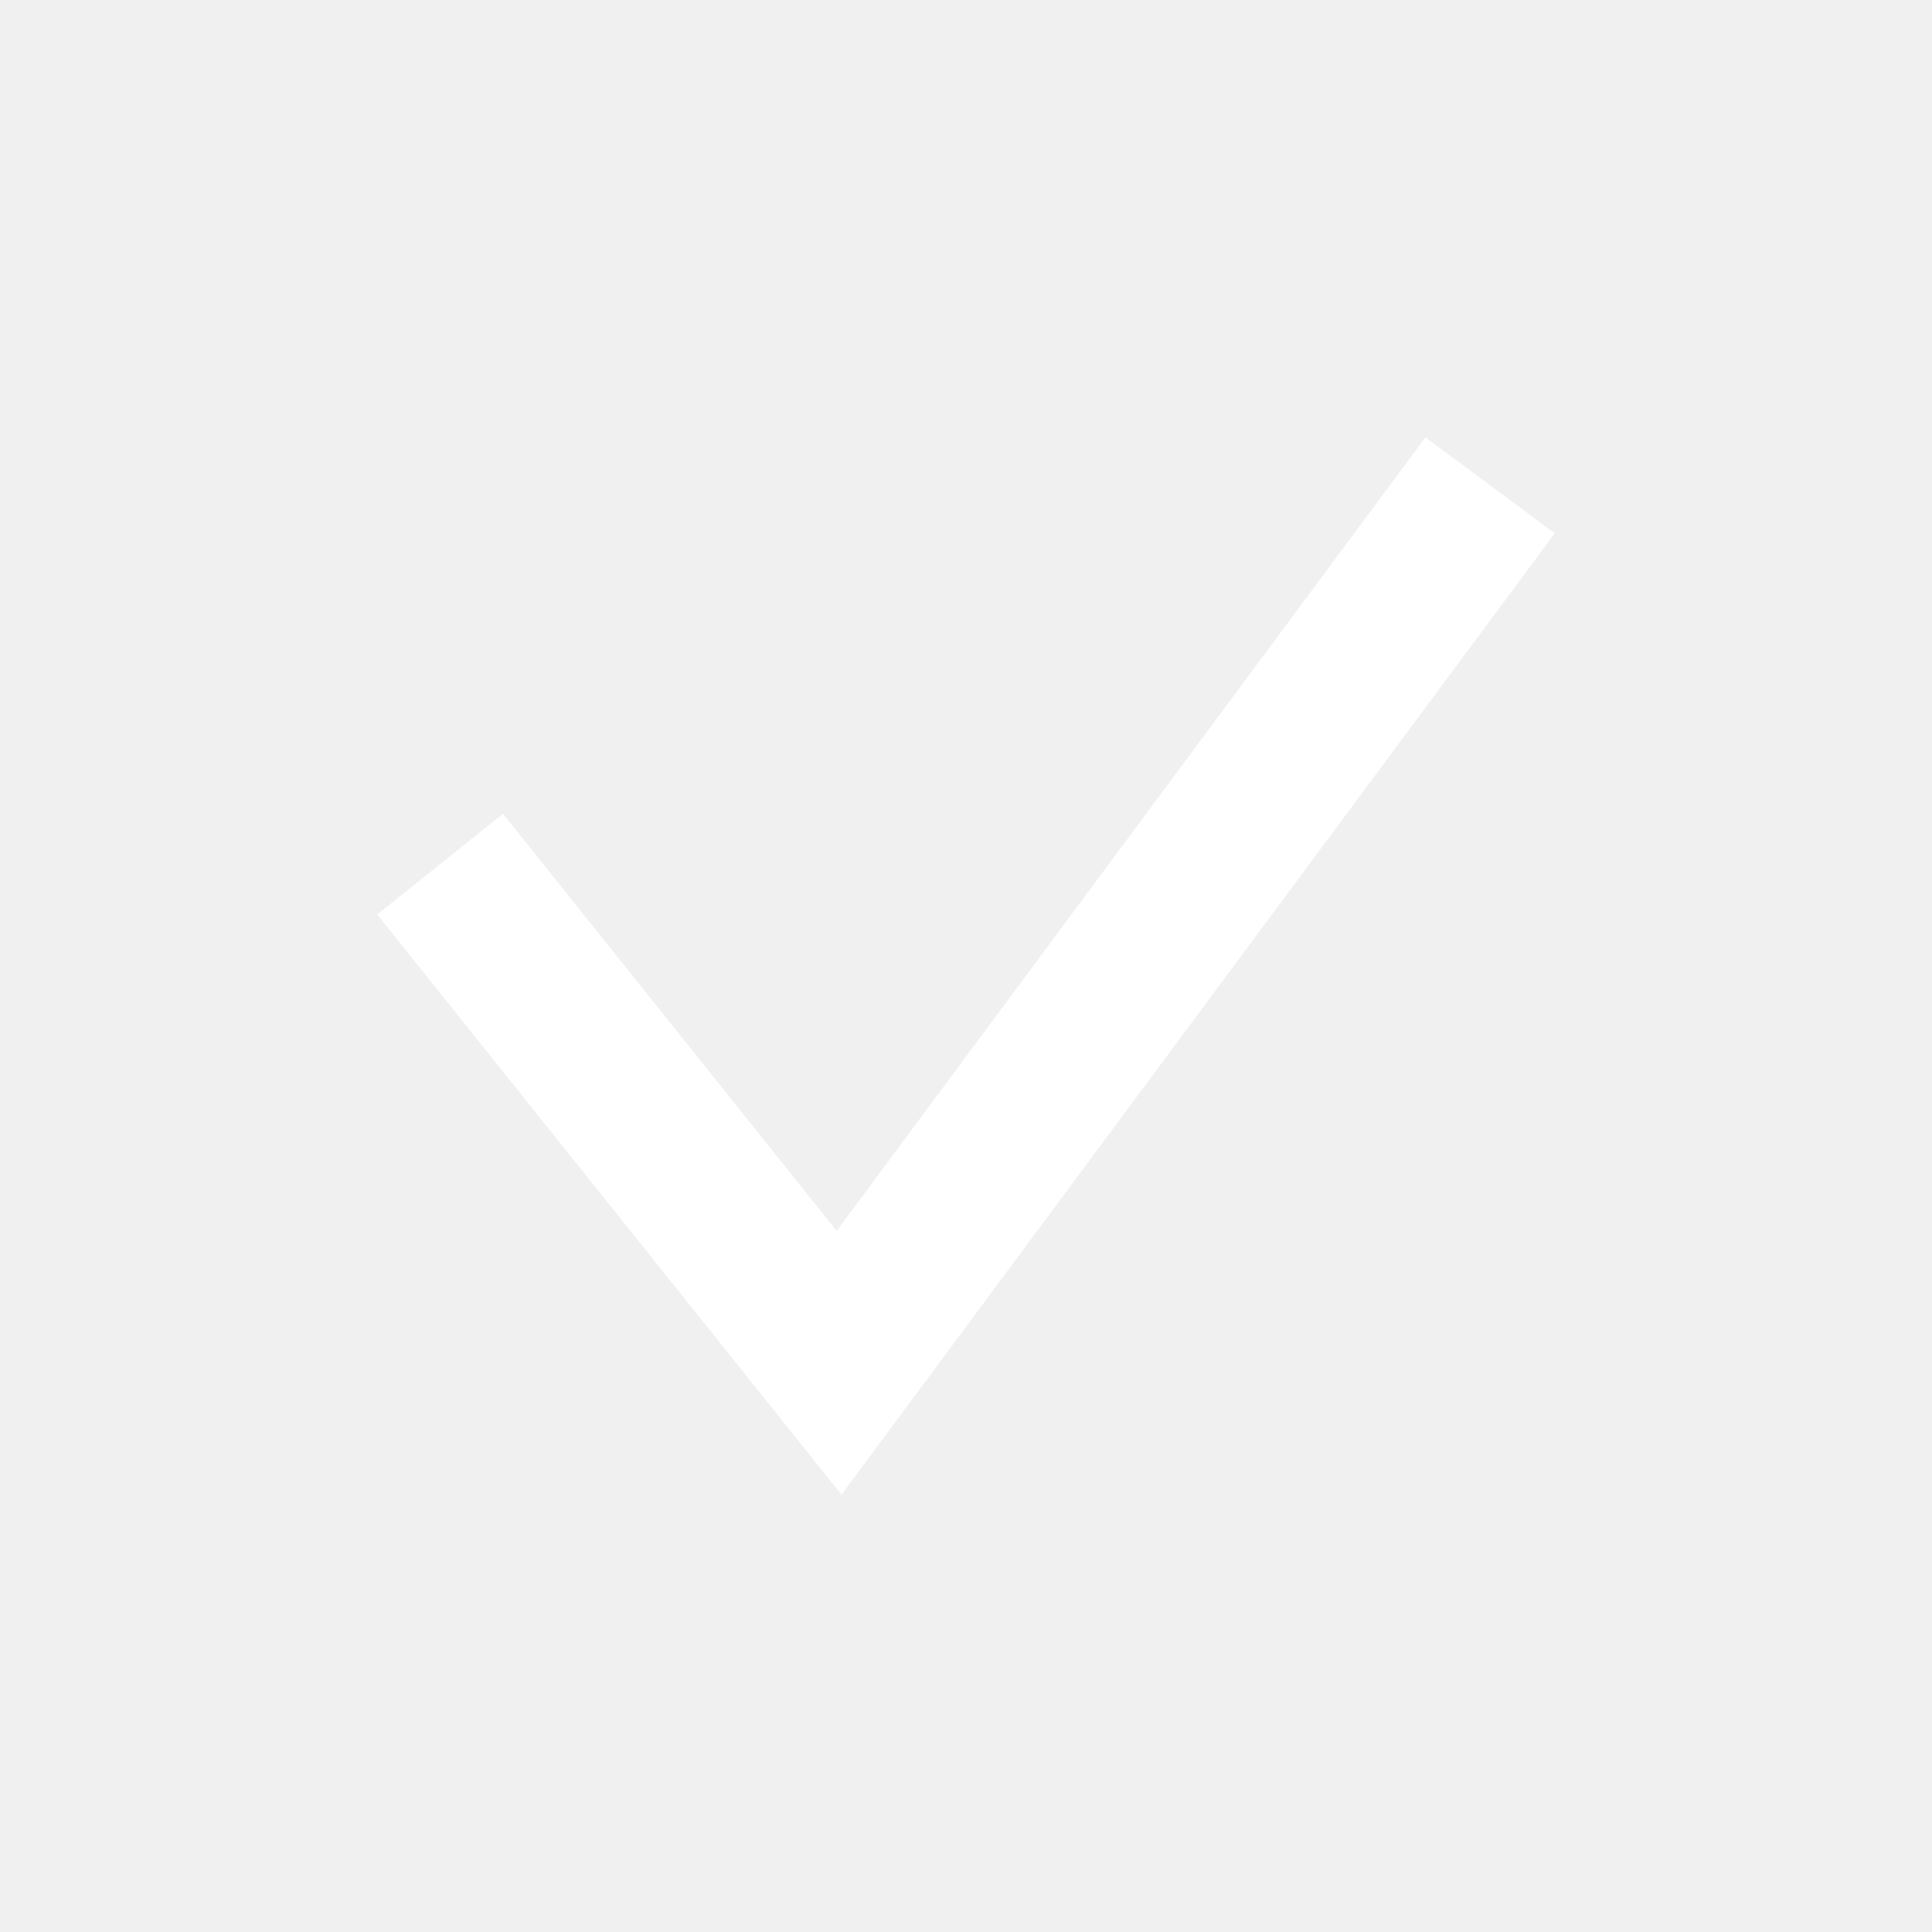
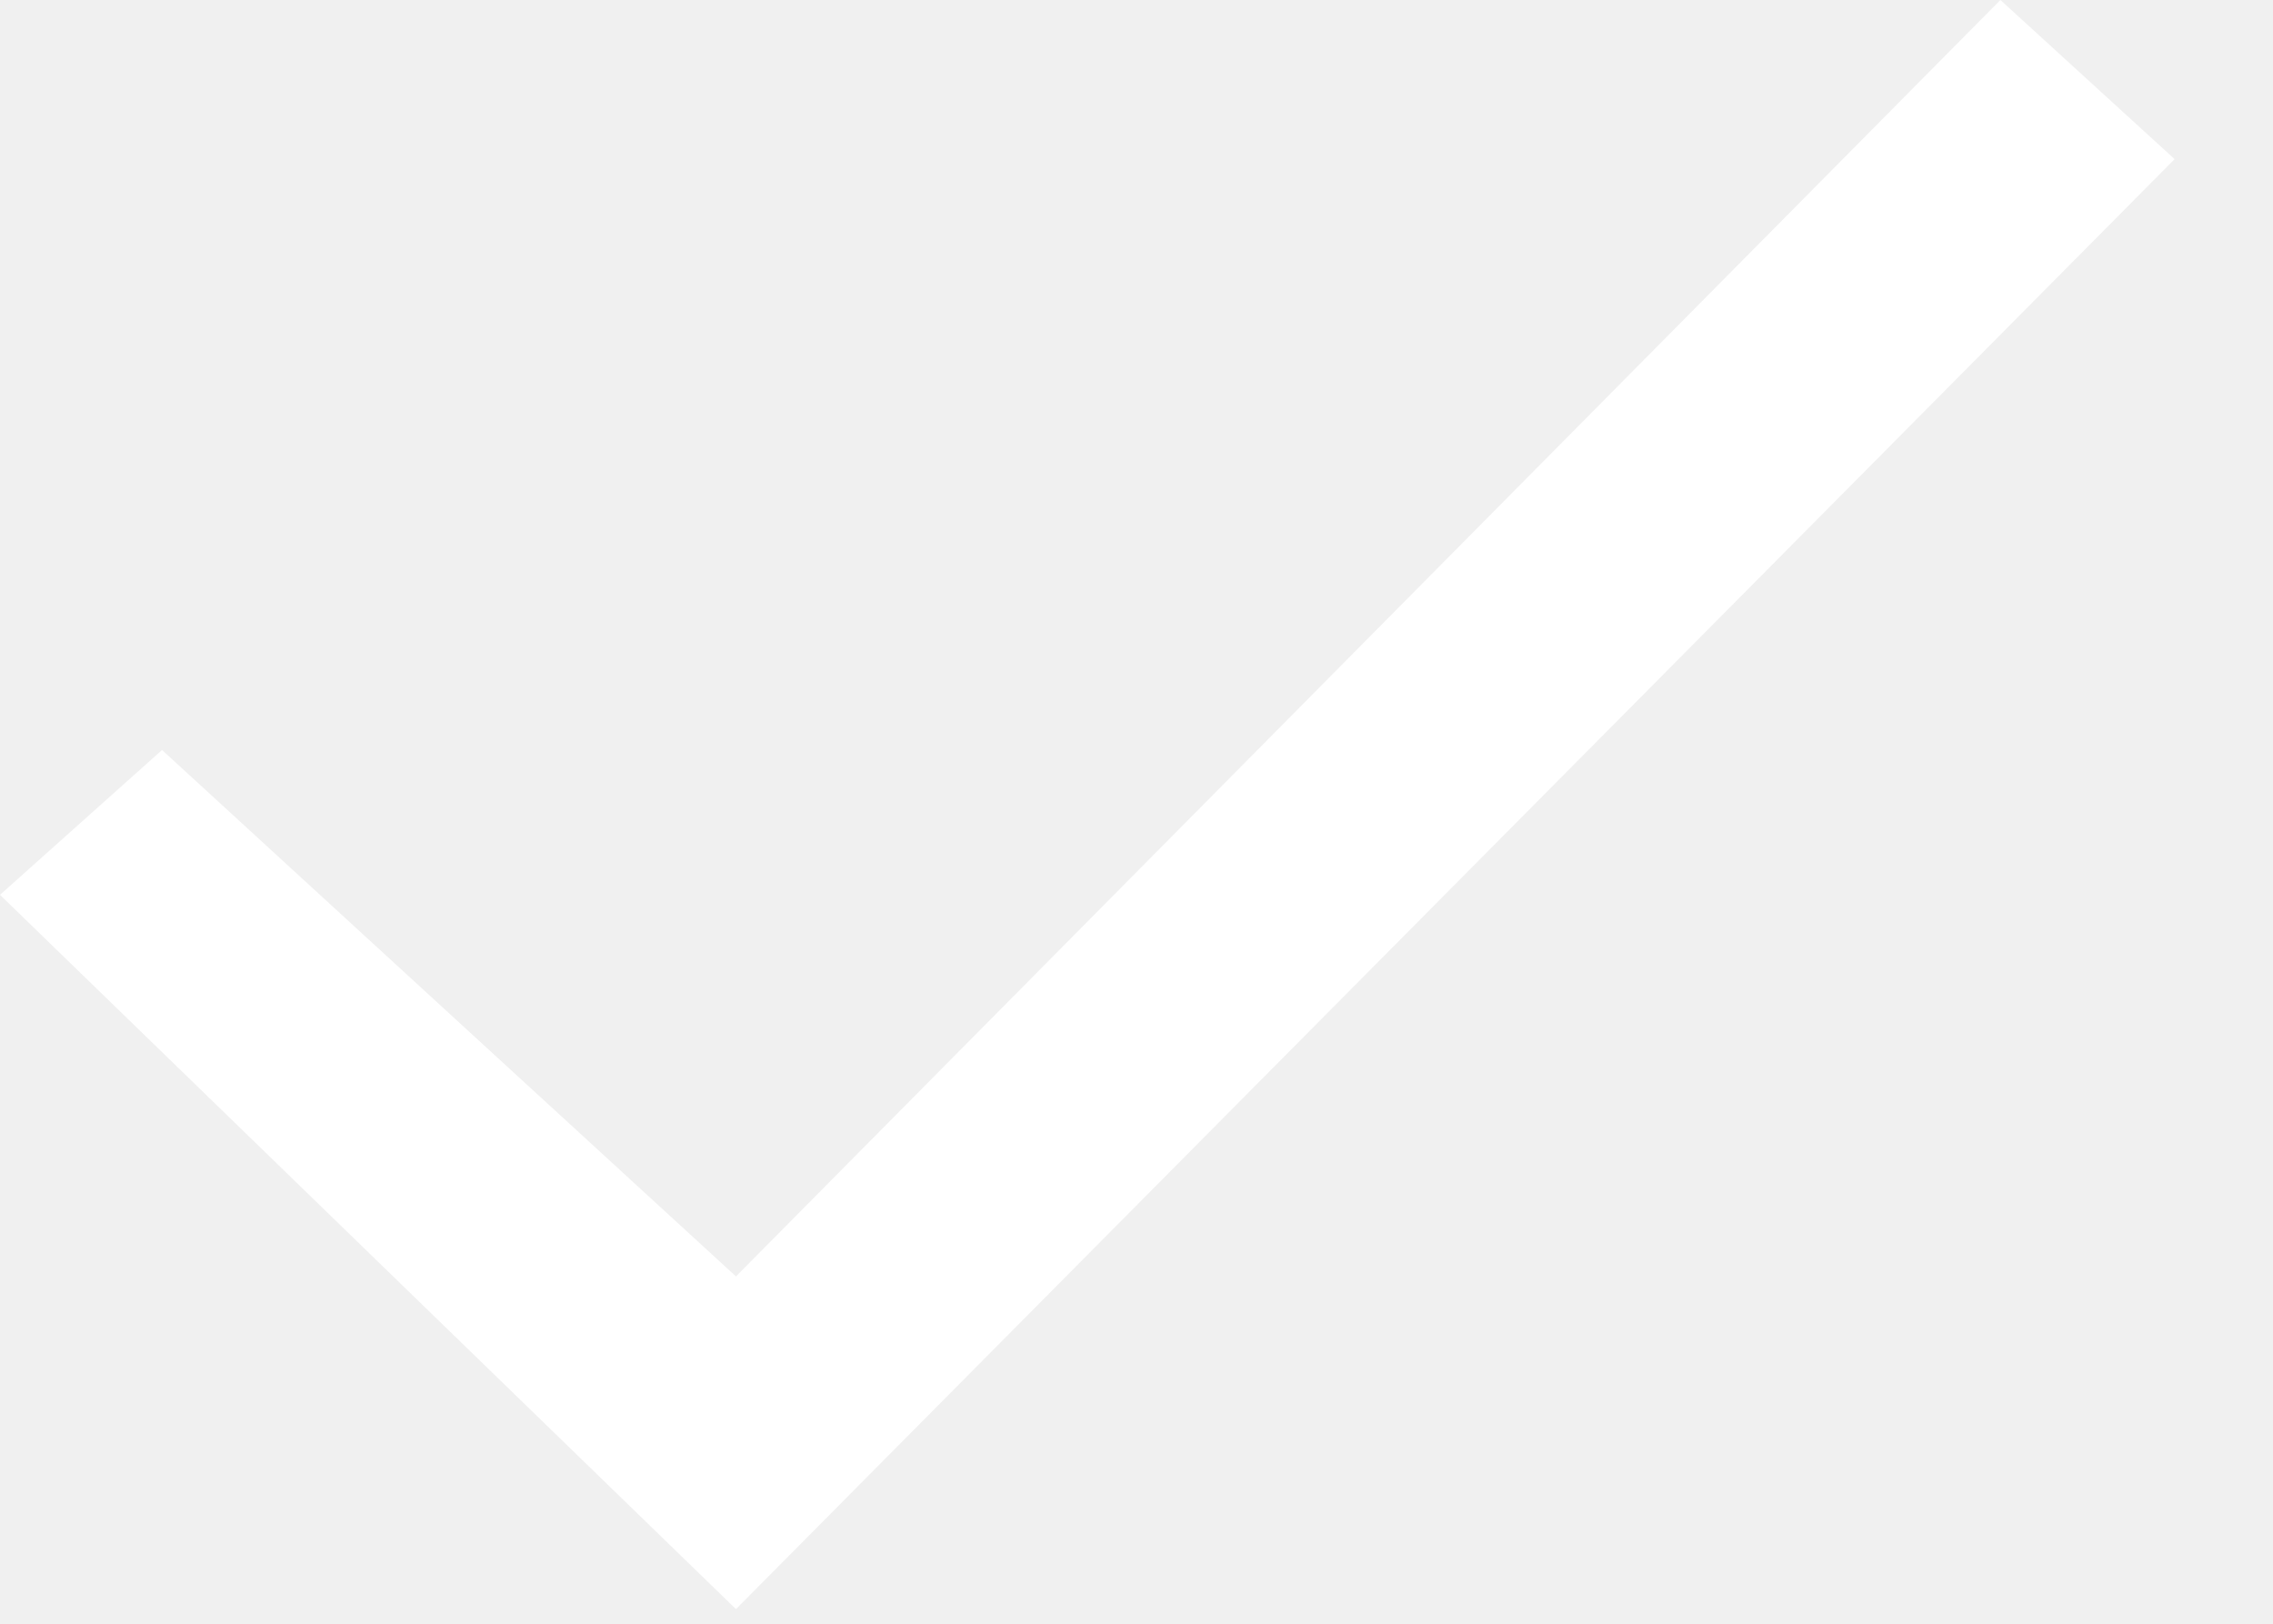
- <svg xmlns="http://www.w3.org/2000/svg" width="24" height="24" viewBox="0 0 24 24">
-   <g fill="none" fill-rule="evenodd">
-     <path d="M0 0h24v24H0z" />
-     <path fill="#FFF" fill-rule="nonzero" d="M17.707 5.433l1.607 1.192-8.861 11.942-5.767-7.208 1.562-1.25 4.145 5.182z" />
+ <svg xmlns="http://www.w3.org/2000/svg" width="14" height="10" viewBox="0 0 14 10" version="1.1">
+   <g stroke="none" stroke-width="1" fill="none" fill-rule="evenodd">
+     <g transform="translate(-725, -197)" fill="#FFFFFF" fill-rule="nonzero">
+       <g transform="translate(719, 190)">
+         <polygon points="10.533 14.861 6.998 11.619 6 12.511 10.533 16.91 19.394 7.98 18.321 7">
+ 				</polygon>
+       </g>
+     </g>
  </g>
</svg>
